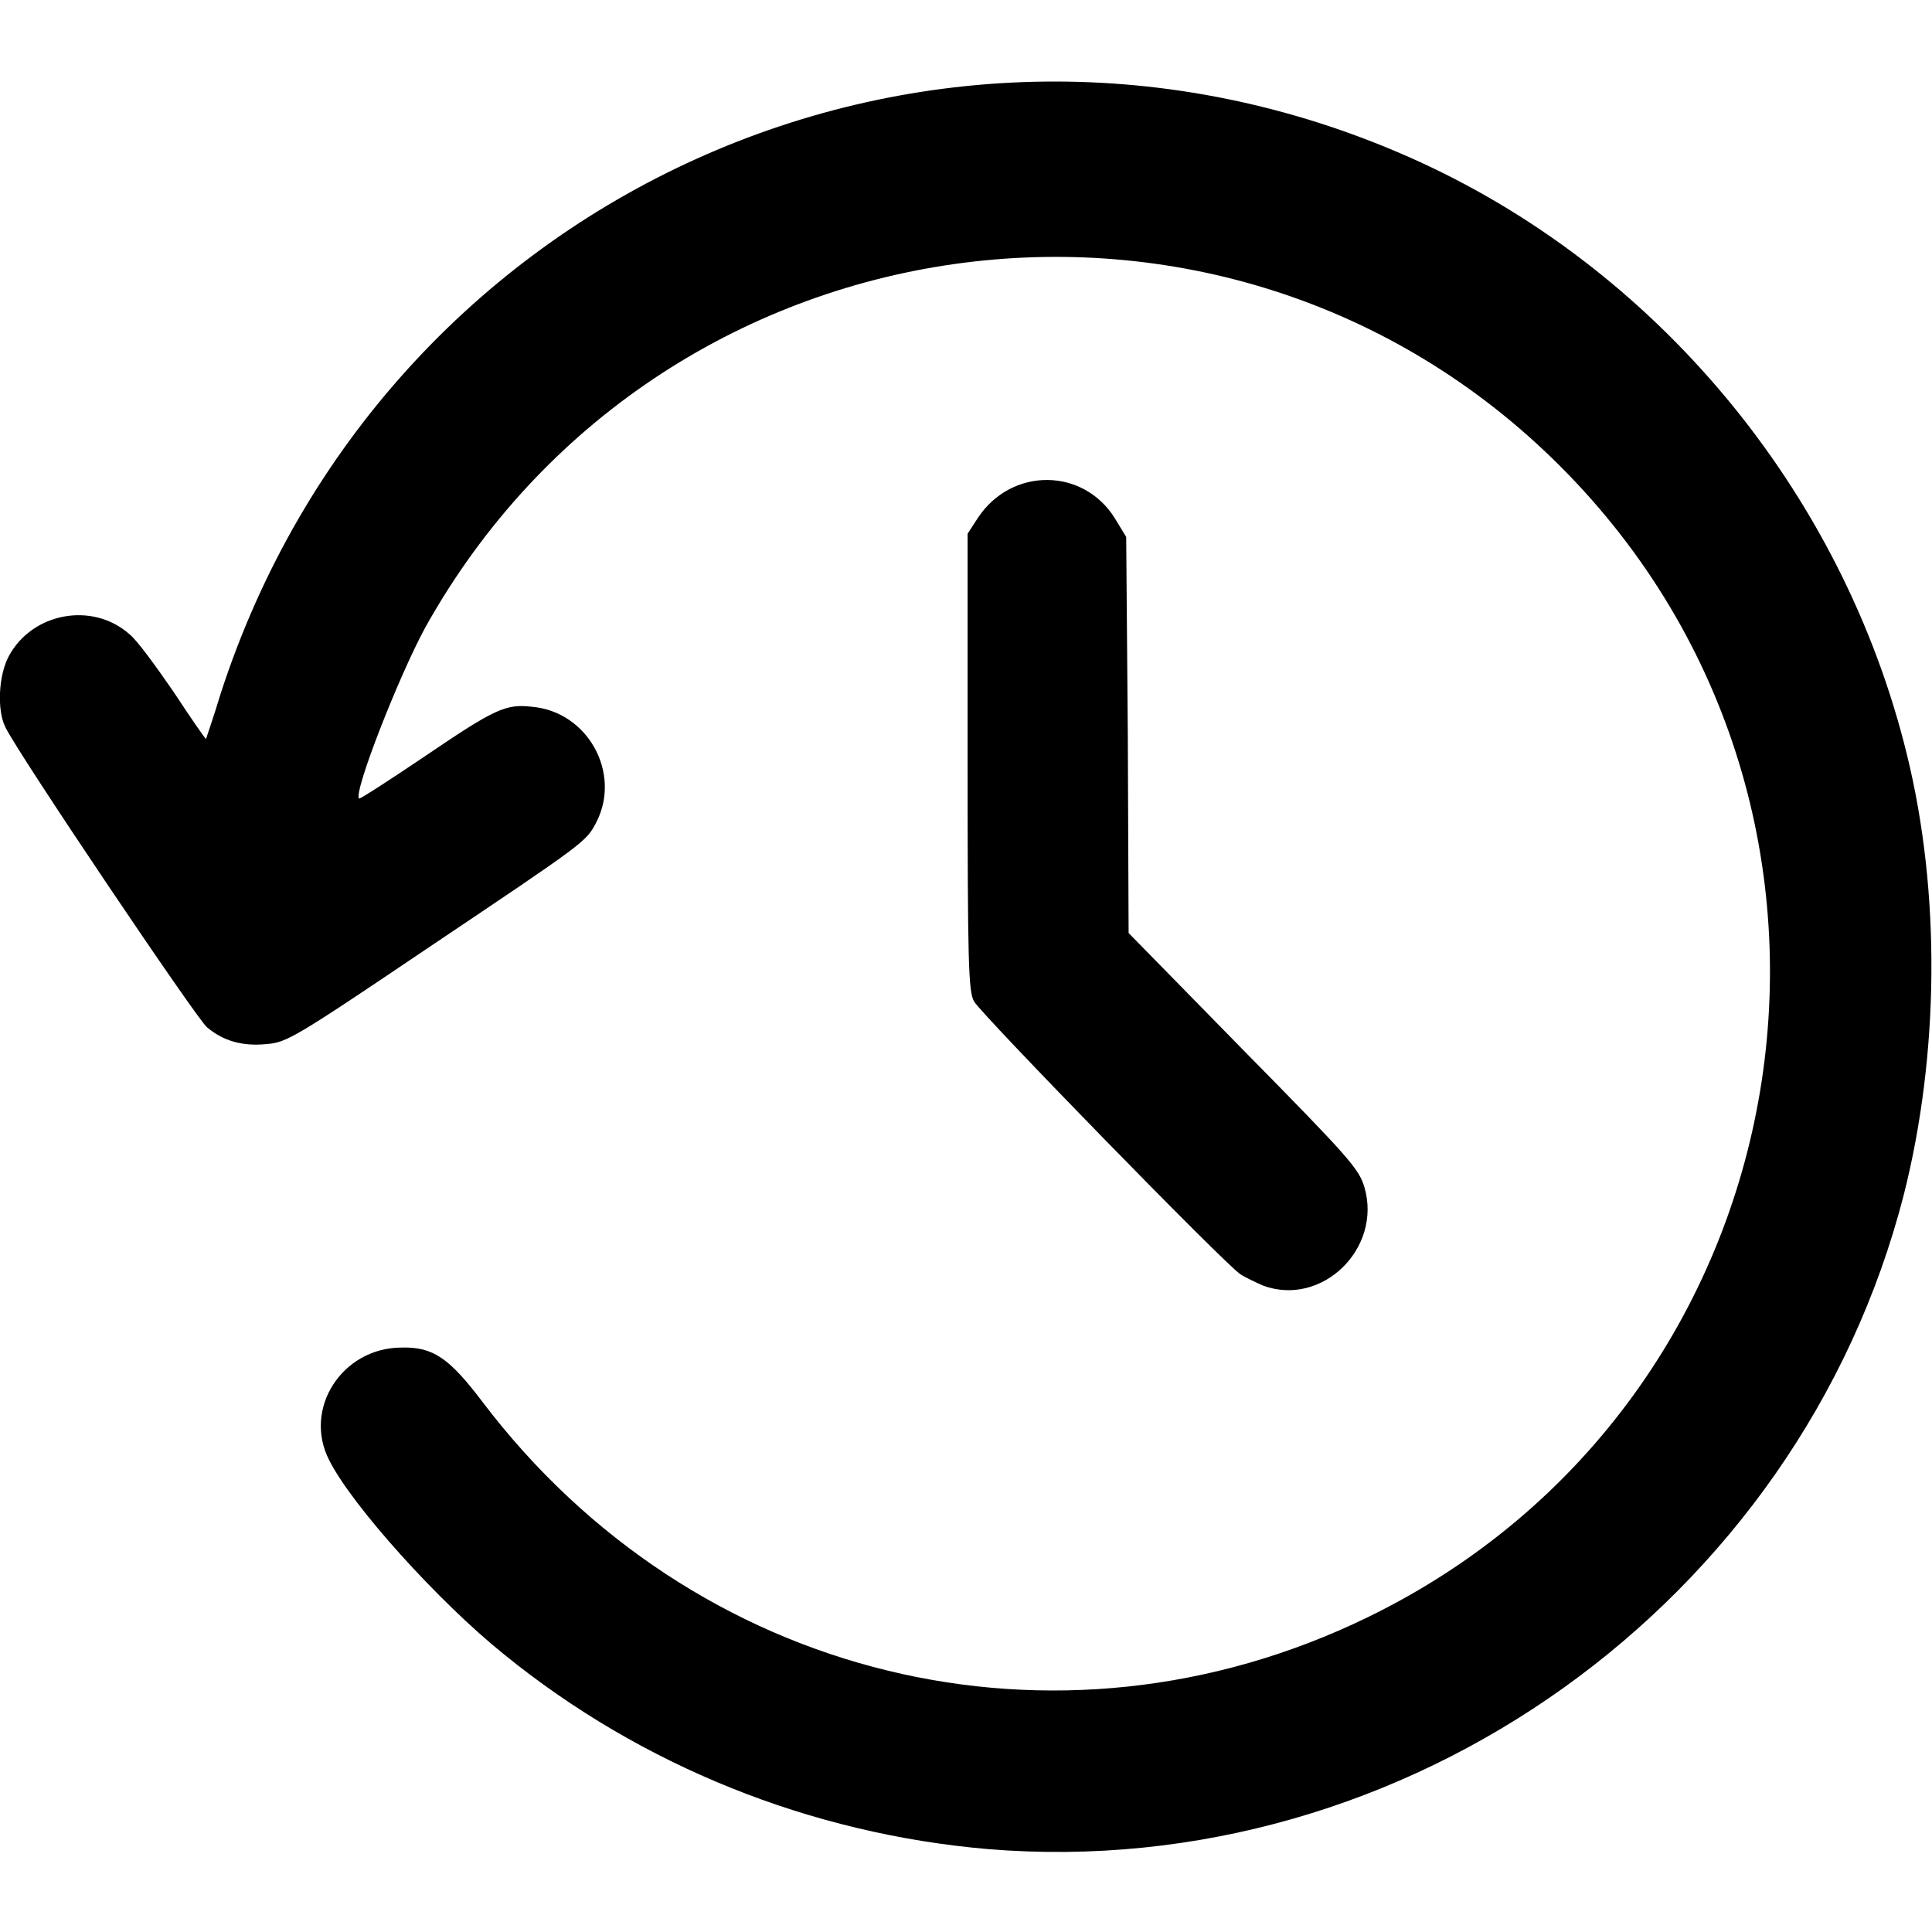
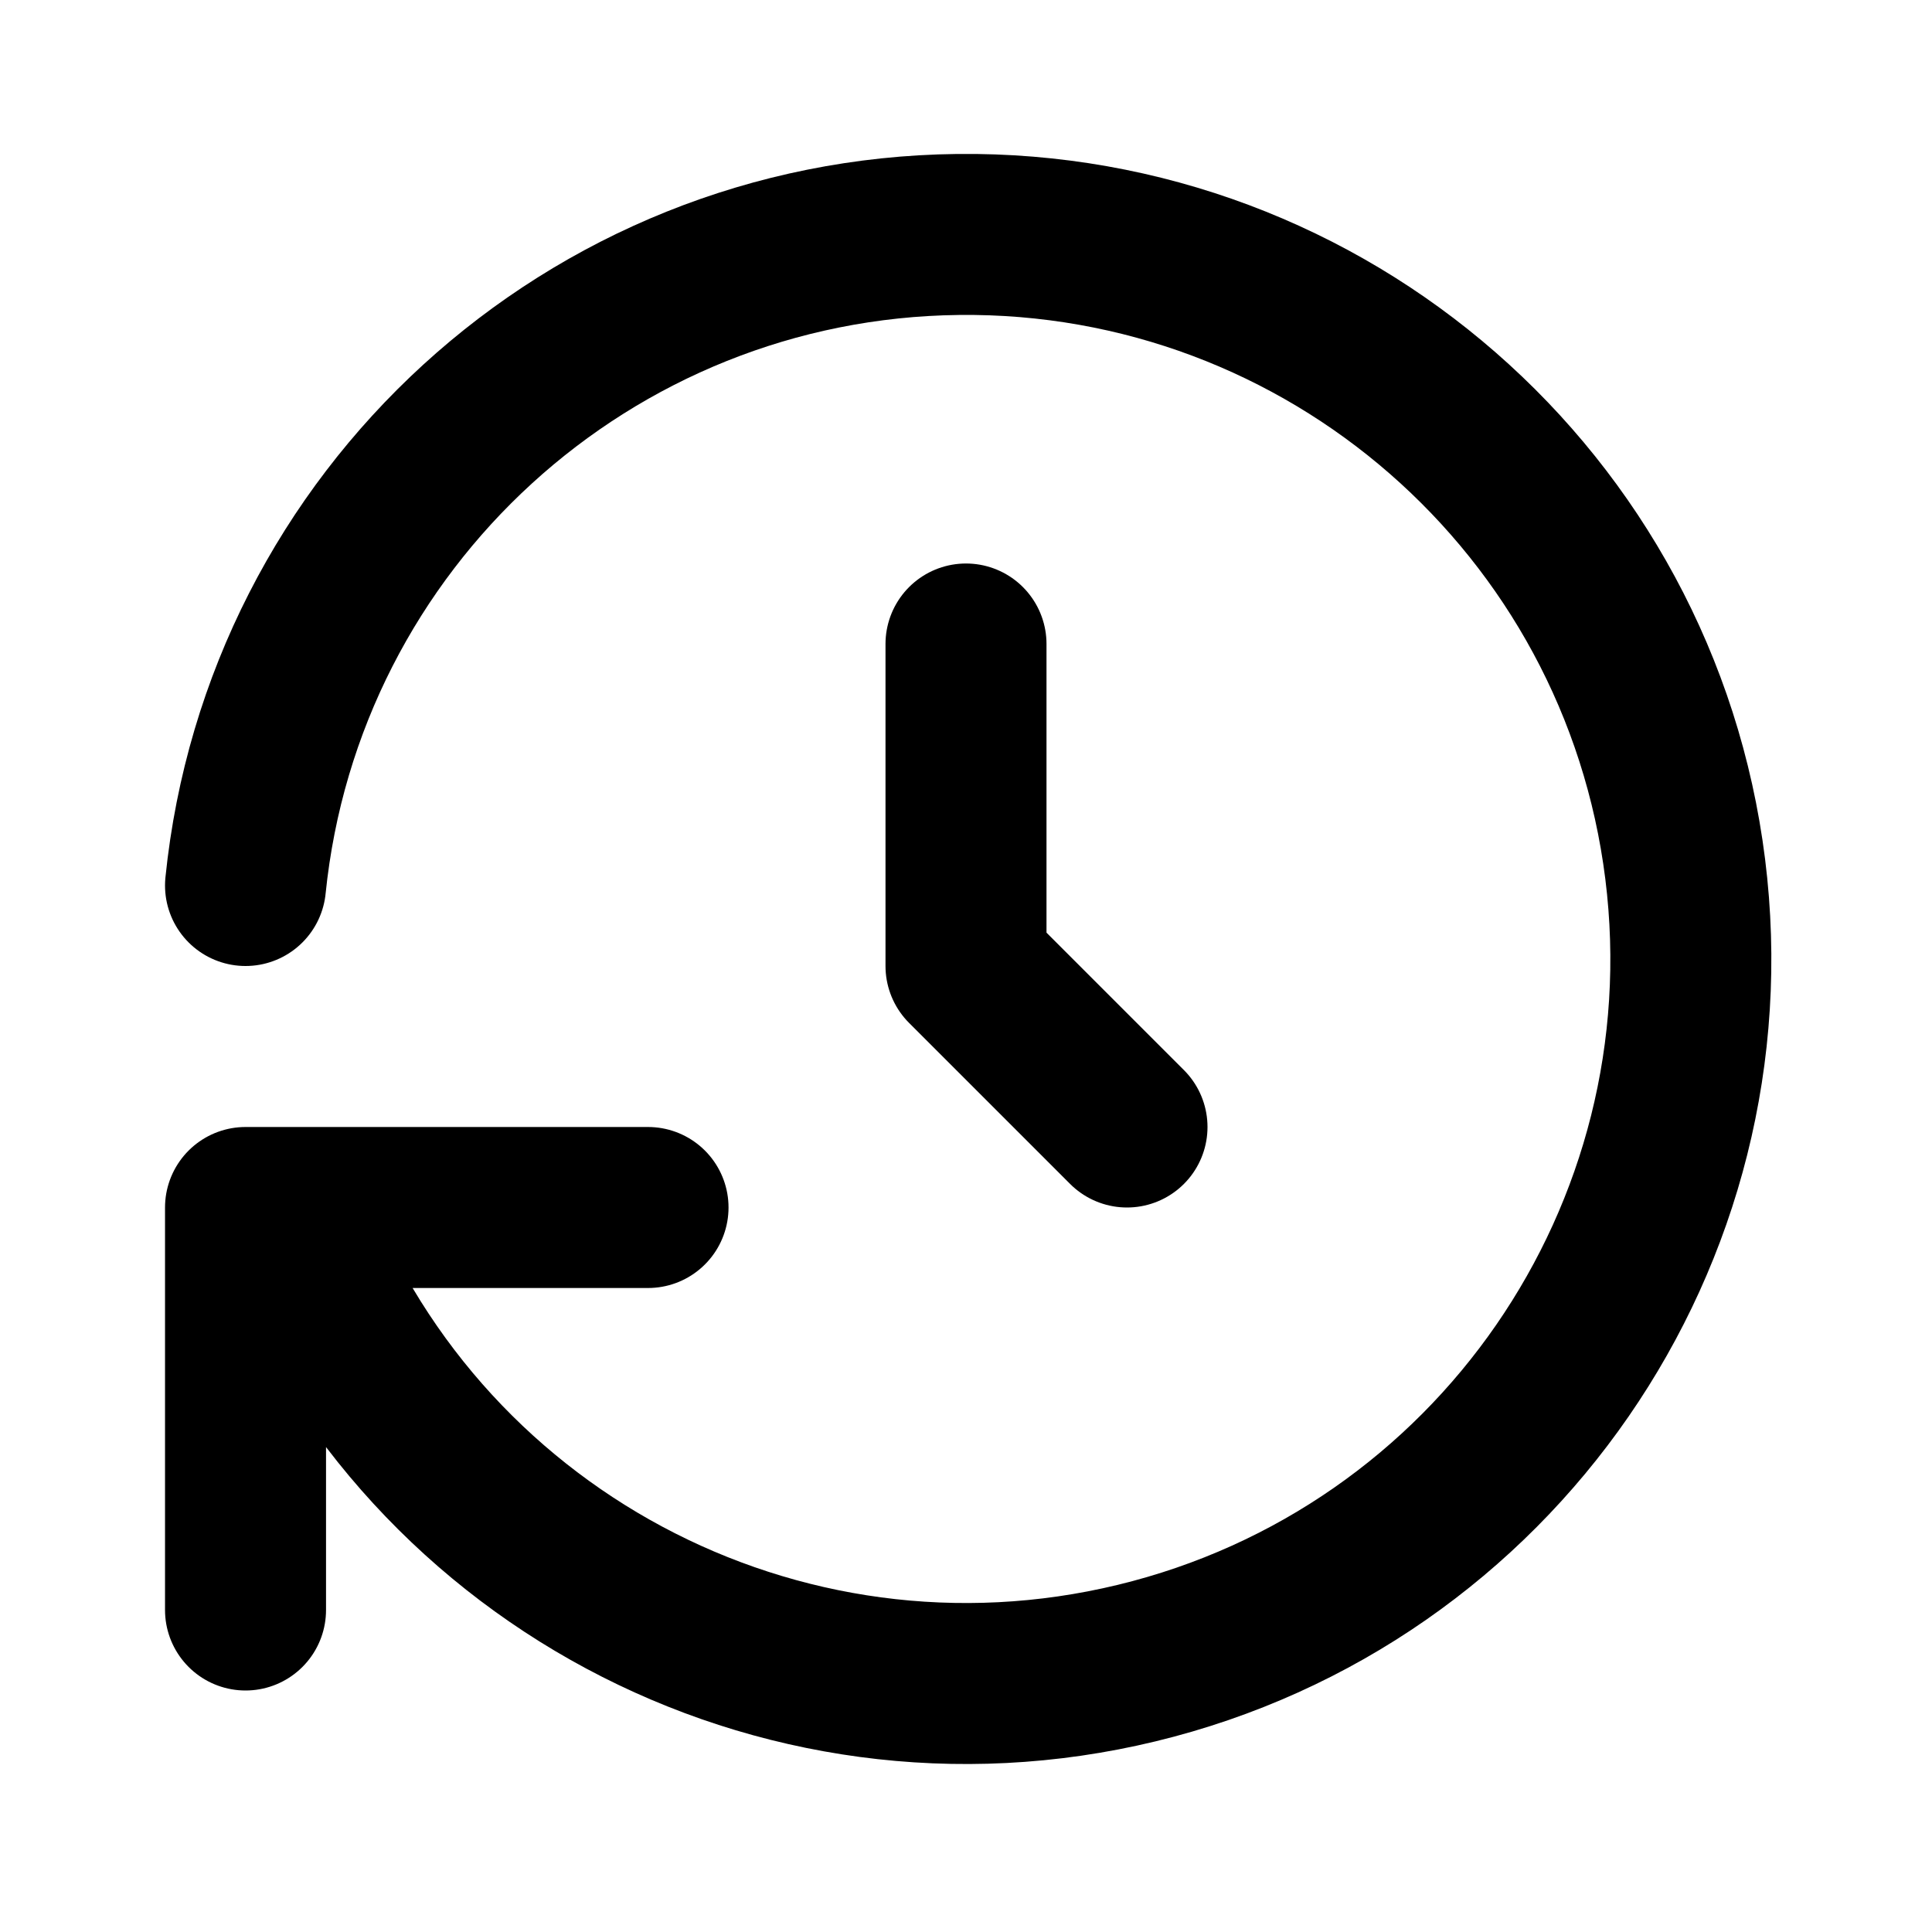
- <svg xmlns="http://www.w3.org/2000/svg" viewBox="0 0 24 24" fill="currentColor" stroke="none">
-   <path d="M12.27 22.97C10.07 22.78 7.97 21.94 6.26 20.55C5.45 19.90 4.37 18.70 4.09 18.14C3.76 17.50 4.25 16.74 4.99 16.74C5.38 16.73 5.58 16.87 5.99 17.41C8.61 20.87 13.13 21.97 16.99 20.09C22.48 17.42 23.70 10.11 19.38 5.79C15.20 1.61 8.17 2.61 5.28 7.80C4.95 8.41 4.39 9.84 4.46 9.92C4.47 9.93 4.84 9.69 5.27 9.40C6.14 8.81 6.28 8.74 6.61 8.78C7.30 8.84 7.72 9.60 7.41 10.21C7.28 10.46 7.29 10.45 5.31 11.78C3.65 12.90 3.56 12.95 3.31 12.97C3.01 13.00 2.77 12.93 2.57 12.76C2.44 12.65 0.25 9.40 0.07 9.04C-0.04 8.83 -0.02 8.39 0.11 8.15C0.40 7.61 1.15 7.47 1.61 7.88C1.70 7.95 1.94 8.28 2.16 8.60C2.37 8.92 2.55 9.18 2.56 9.18C2.56 9.17 2.65 8.92 2.74 8.62C4.75 2.41 11.57 -0.67 17.50 1.95C20.56 3.30 22.89 6.10 23.69 9.38C24.11 11.09 24.09 13.10 23.65 14.84C22.35 19.91 17.47 23.40 12.27 22.97ZM15.69 15.97C15.60 15.93 15.47 15.87 15.41 15.83C15.23 15.72 12.18 12.59 12.10 12.44C12.03 12.32 12.02 11.96 12.02 9.47L12.02 6.63 L12.15 6.43C12.57 5.80 13.46 5.81 13.85 6.44L13.99 6.67 L14.01 9.13L14.02 11.59 L15.45 13.05C16.78 14.40 16.88 14.52 16.95 14.75C17.17 15.51 16.42 16.24 15.69 15.97Z" />
+ <svg xmlns="http://www.w3.org/2000/svg" viewBox="0 0 24 24" fill="none" stroke="currentColor" stroke-width="2" stroke-linecap="round" stroke-linejoin="round">
+   <path d="M12 8l0 4l2 2" />
+   <path d="M3.05 11a9 9 0 1 1 .5 4m-.5 5v-5h5" />
</svg>
